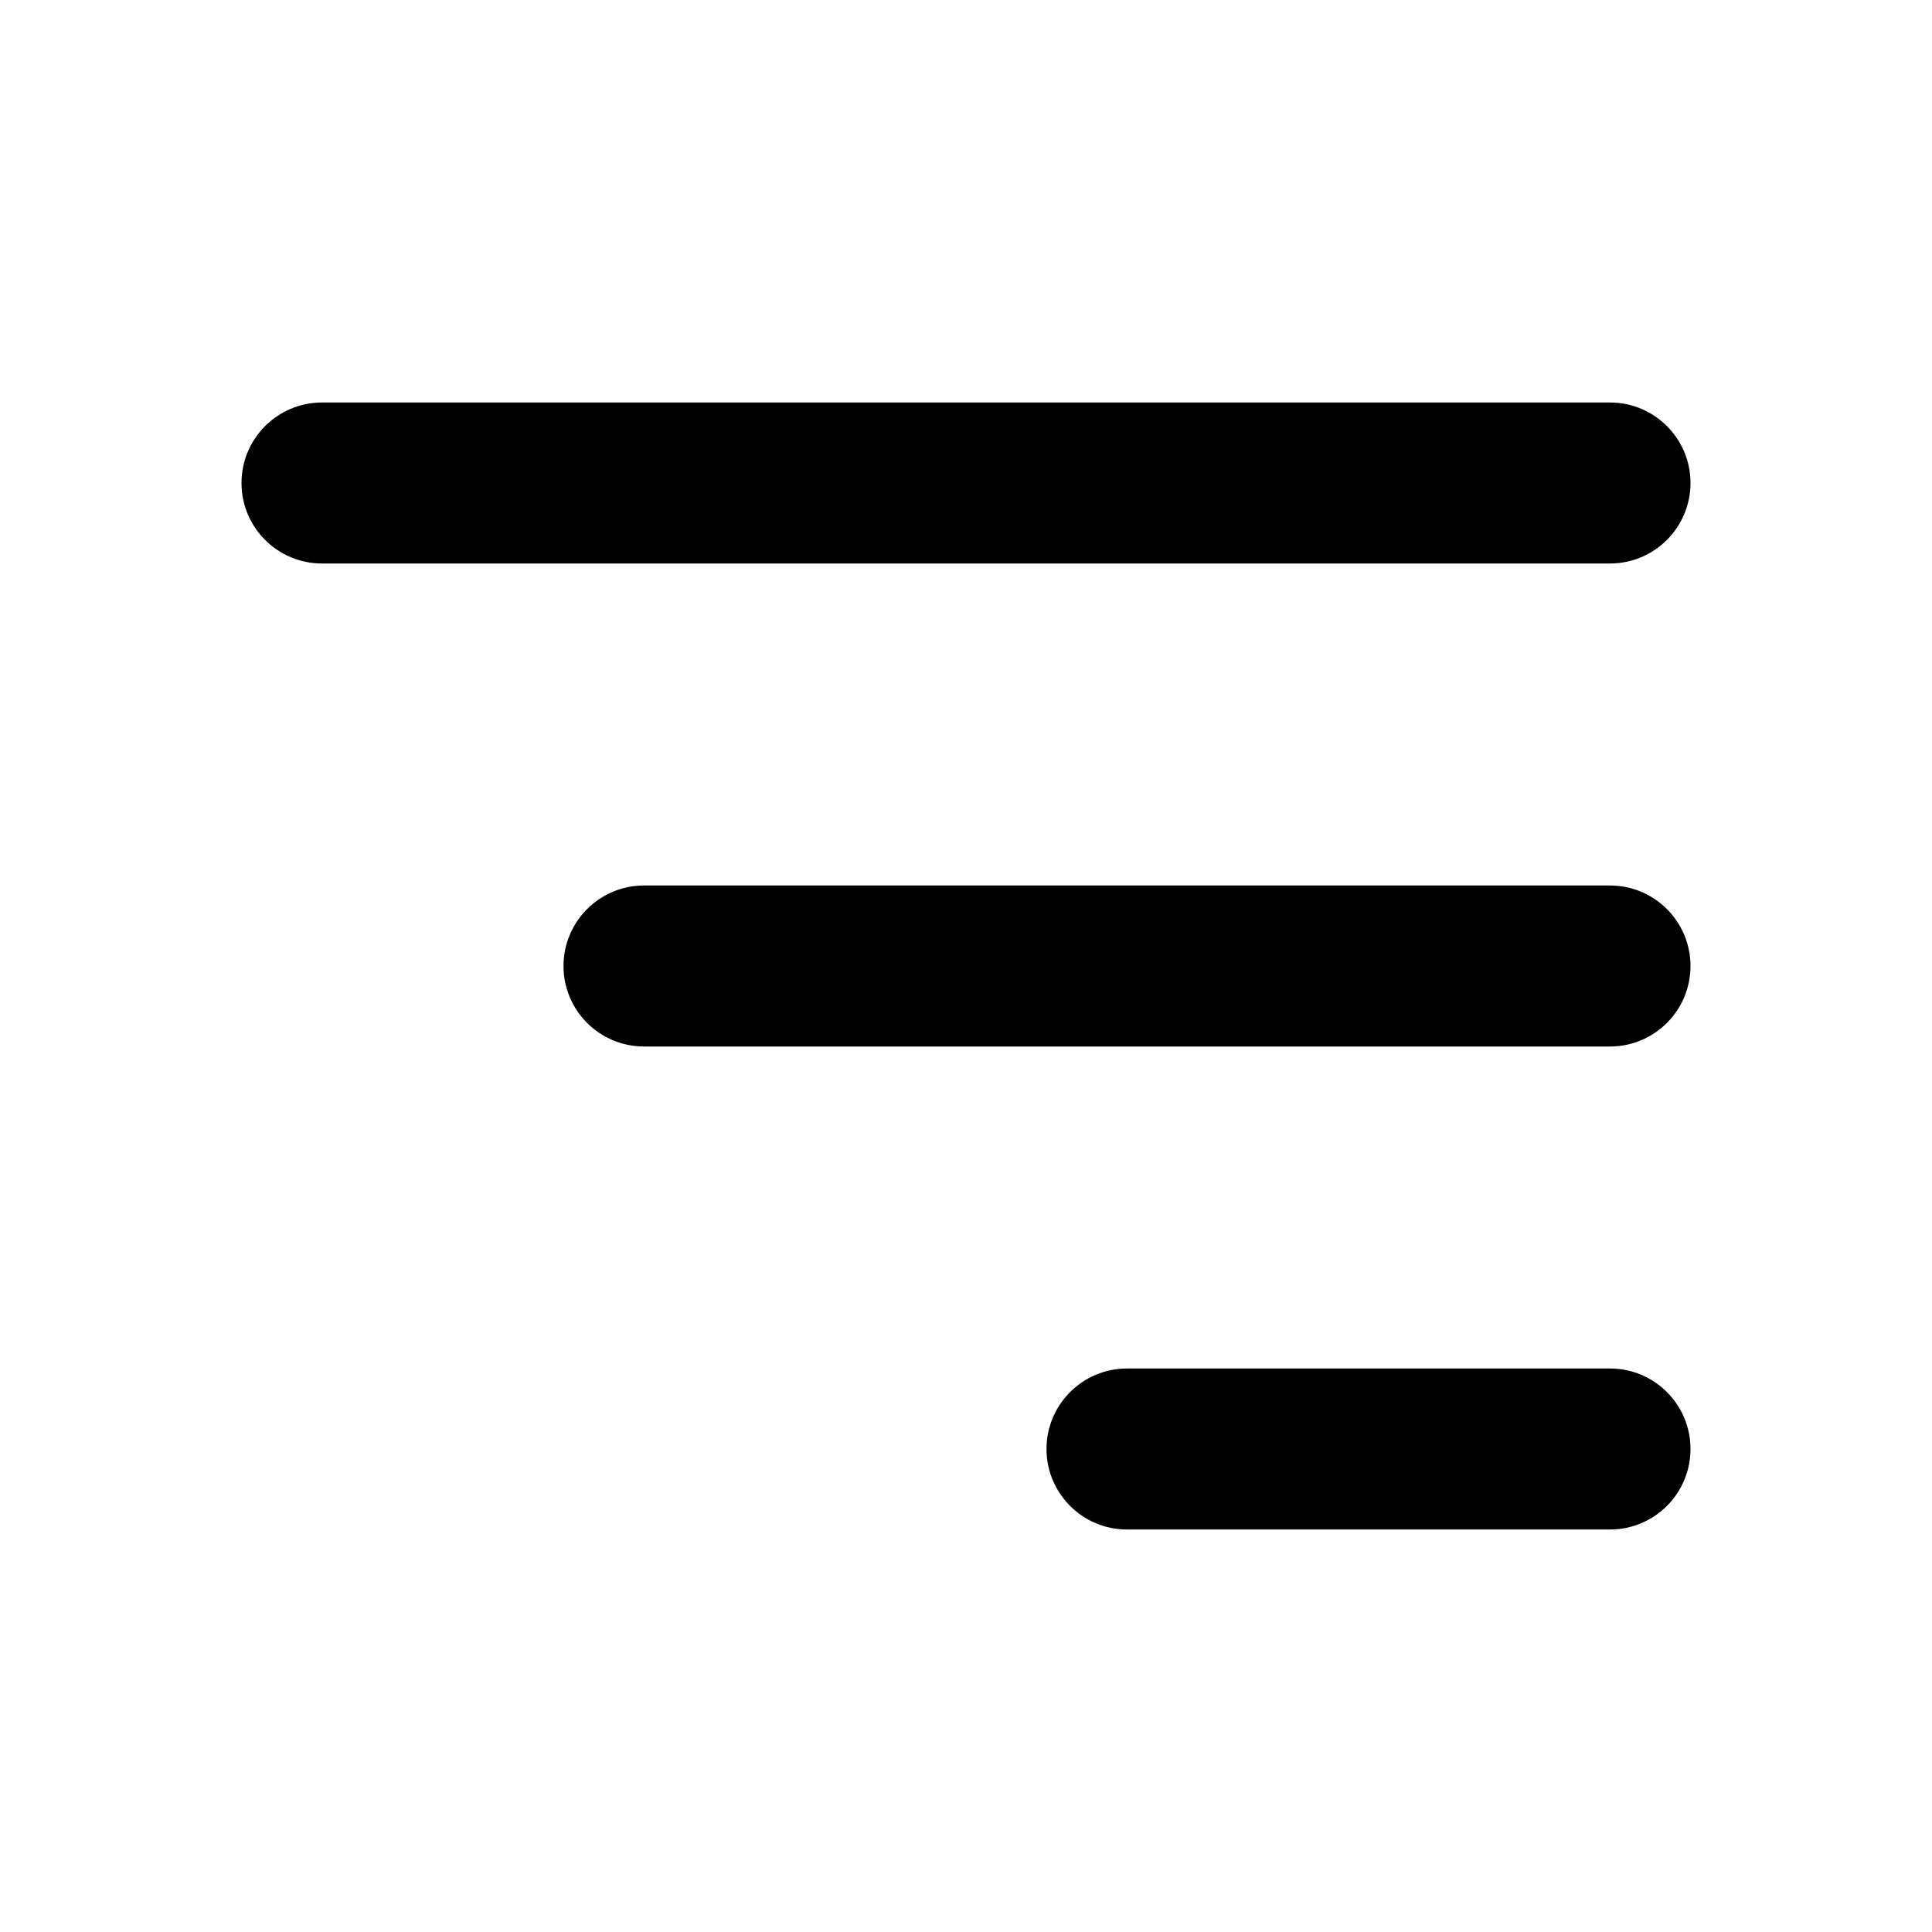
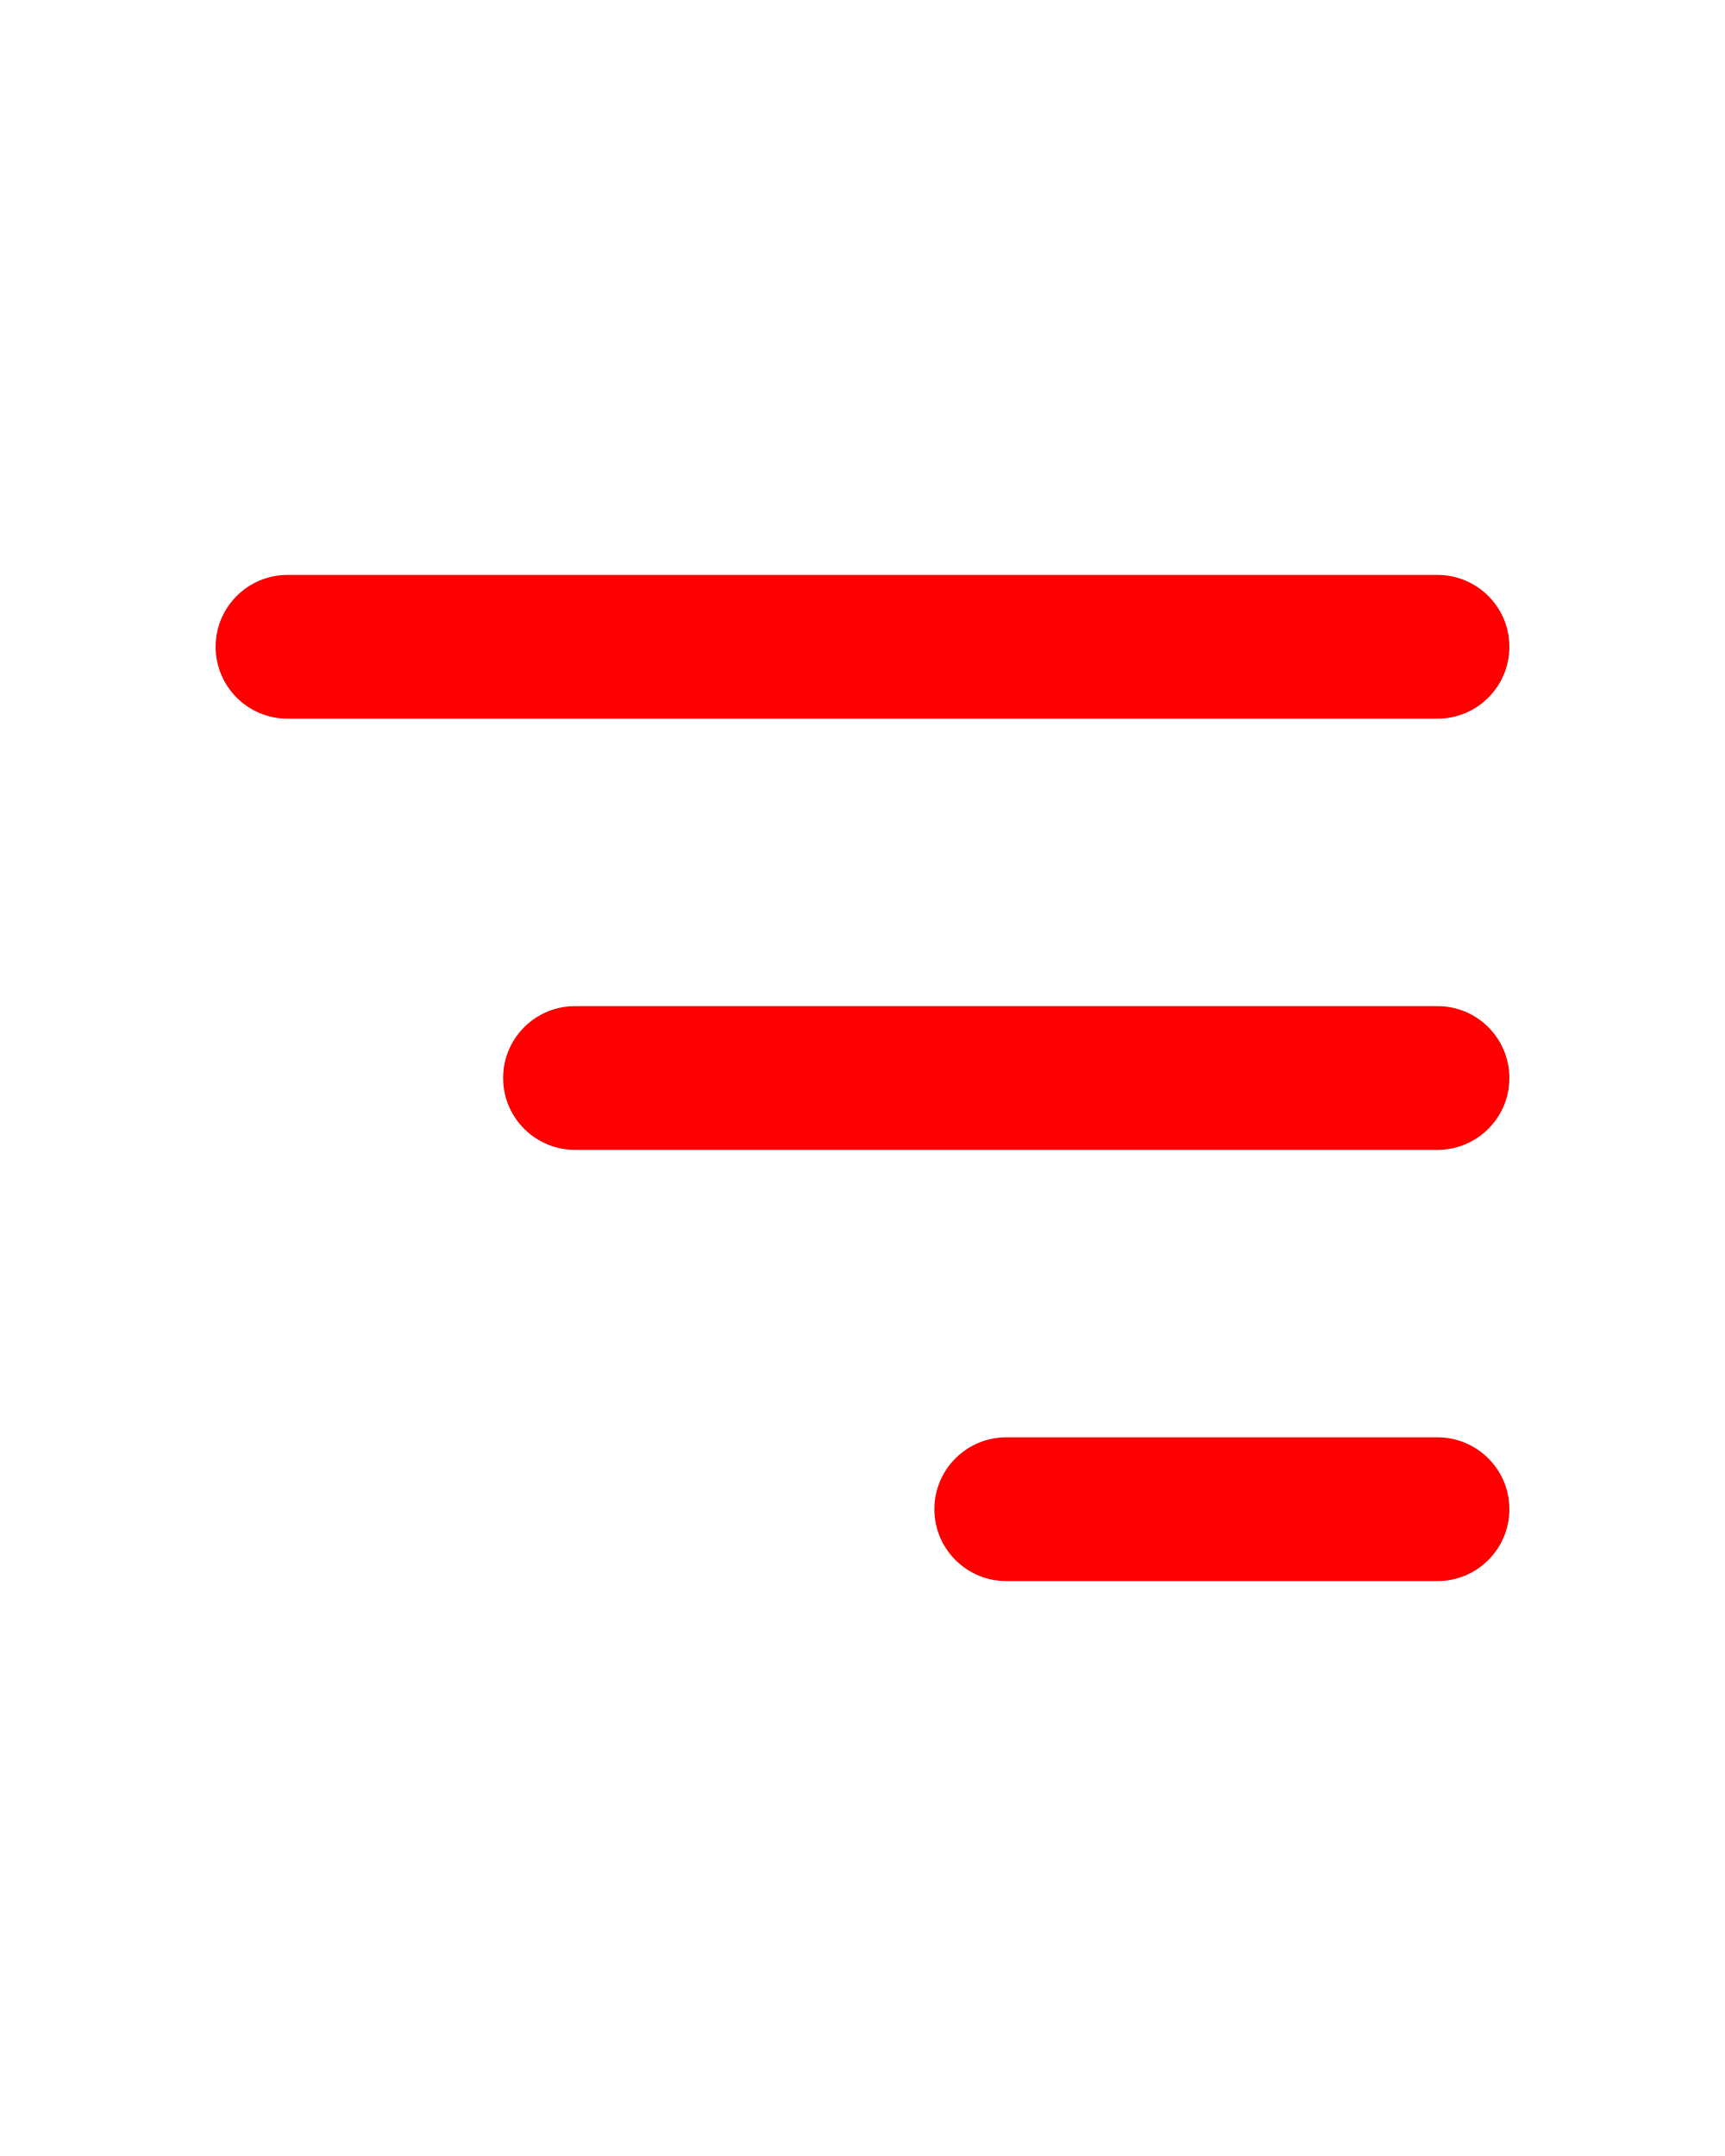
- <svg xmlns="http://www.w3.org/2000/svg" width="800px" height="800px" viewBox="0 0 24 24" fill="none">
-   <path fill-rule="evenodd" clip-rule="evenodd" d="M4 5C3.448 5 3 5.448 3 6C3 6.552 3.448 7 4 7H20C20.552 7 21 6.552 21 6C21 5.448 20.552 5 20 5H4ZM7 12C7 11.448 7.448 11 8 11H20C20.552 11 21 11.448 21 12C21 12.552 20.552 13 20 13H8C7.448 13 7 12.552 7 12ZM13 18C13 17.448 13.448 17 14 17H20C20.552 17 21 17.448 21 18C21 18.552 20.552 19 20 19H14C13.448 19 13 18.552 13 18Z" fill="#000000" />
+ <svg xmlns="http://www.w3.org/2000/svg" width="40px" height="50px" viewBox="0 0 24 24" fill="none">
+   <path fill-rule="evenodd" clip-rule="evenodd" d="M4 5C3.448 5 3 5.448 3 6C3 6.552 3.448 7 4 7H20C20.552 7 21 6.552 21 6C21 5.448 20.552 5 20 5H4ZM7 12C7 11.448 7.448 11 8 11H20C20.552 11 21 11.448 21 12C21 12.552 20.552 13 20 13H8C7.448 13 7 12.552 7 12ZM13 18C13 17.448 13.448 17 14 17H20C20.552 17 21 17.448 21 18C21 18.552 20.552 19 20 19H14C13.448 19 13 18.552 13 18Z" fill="red" />
</svg>
